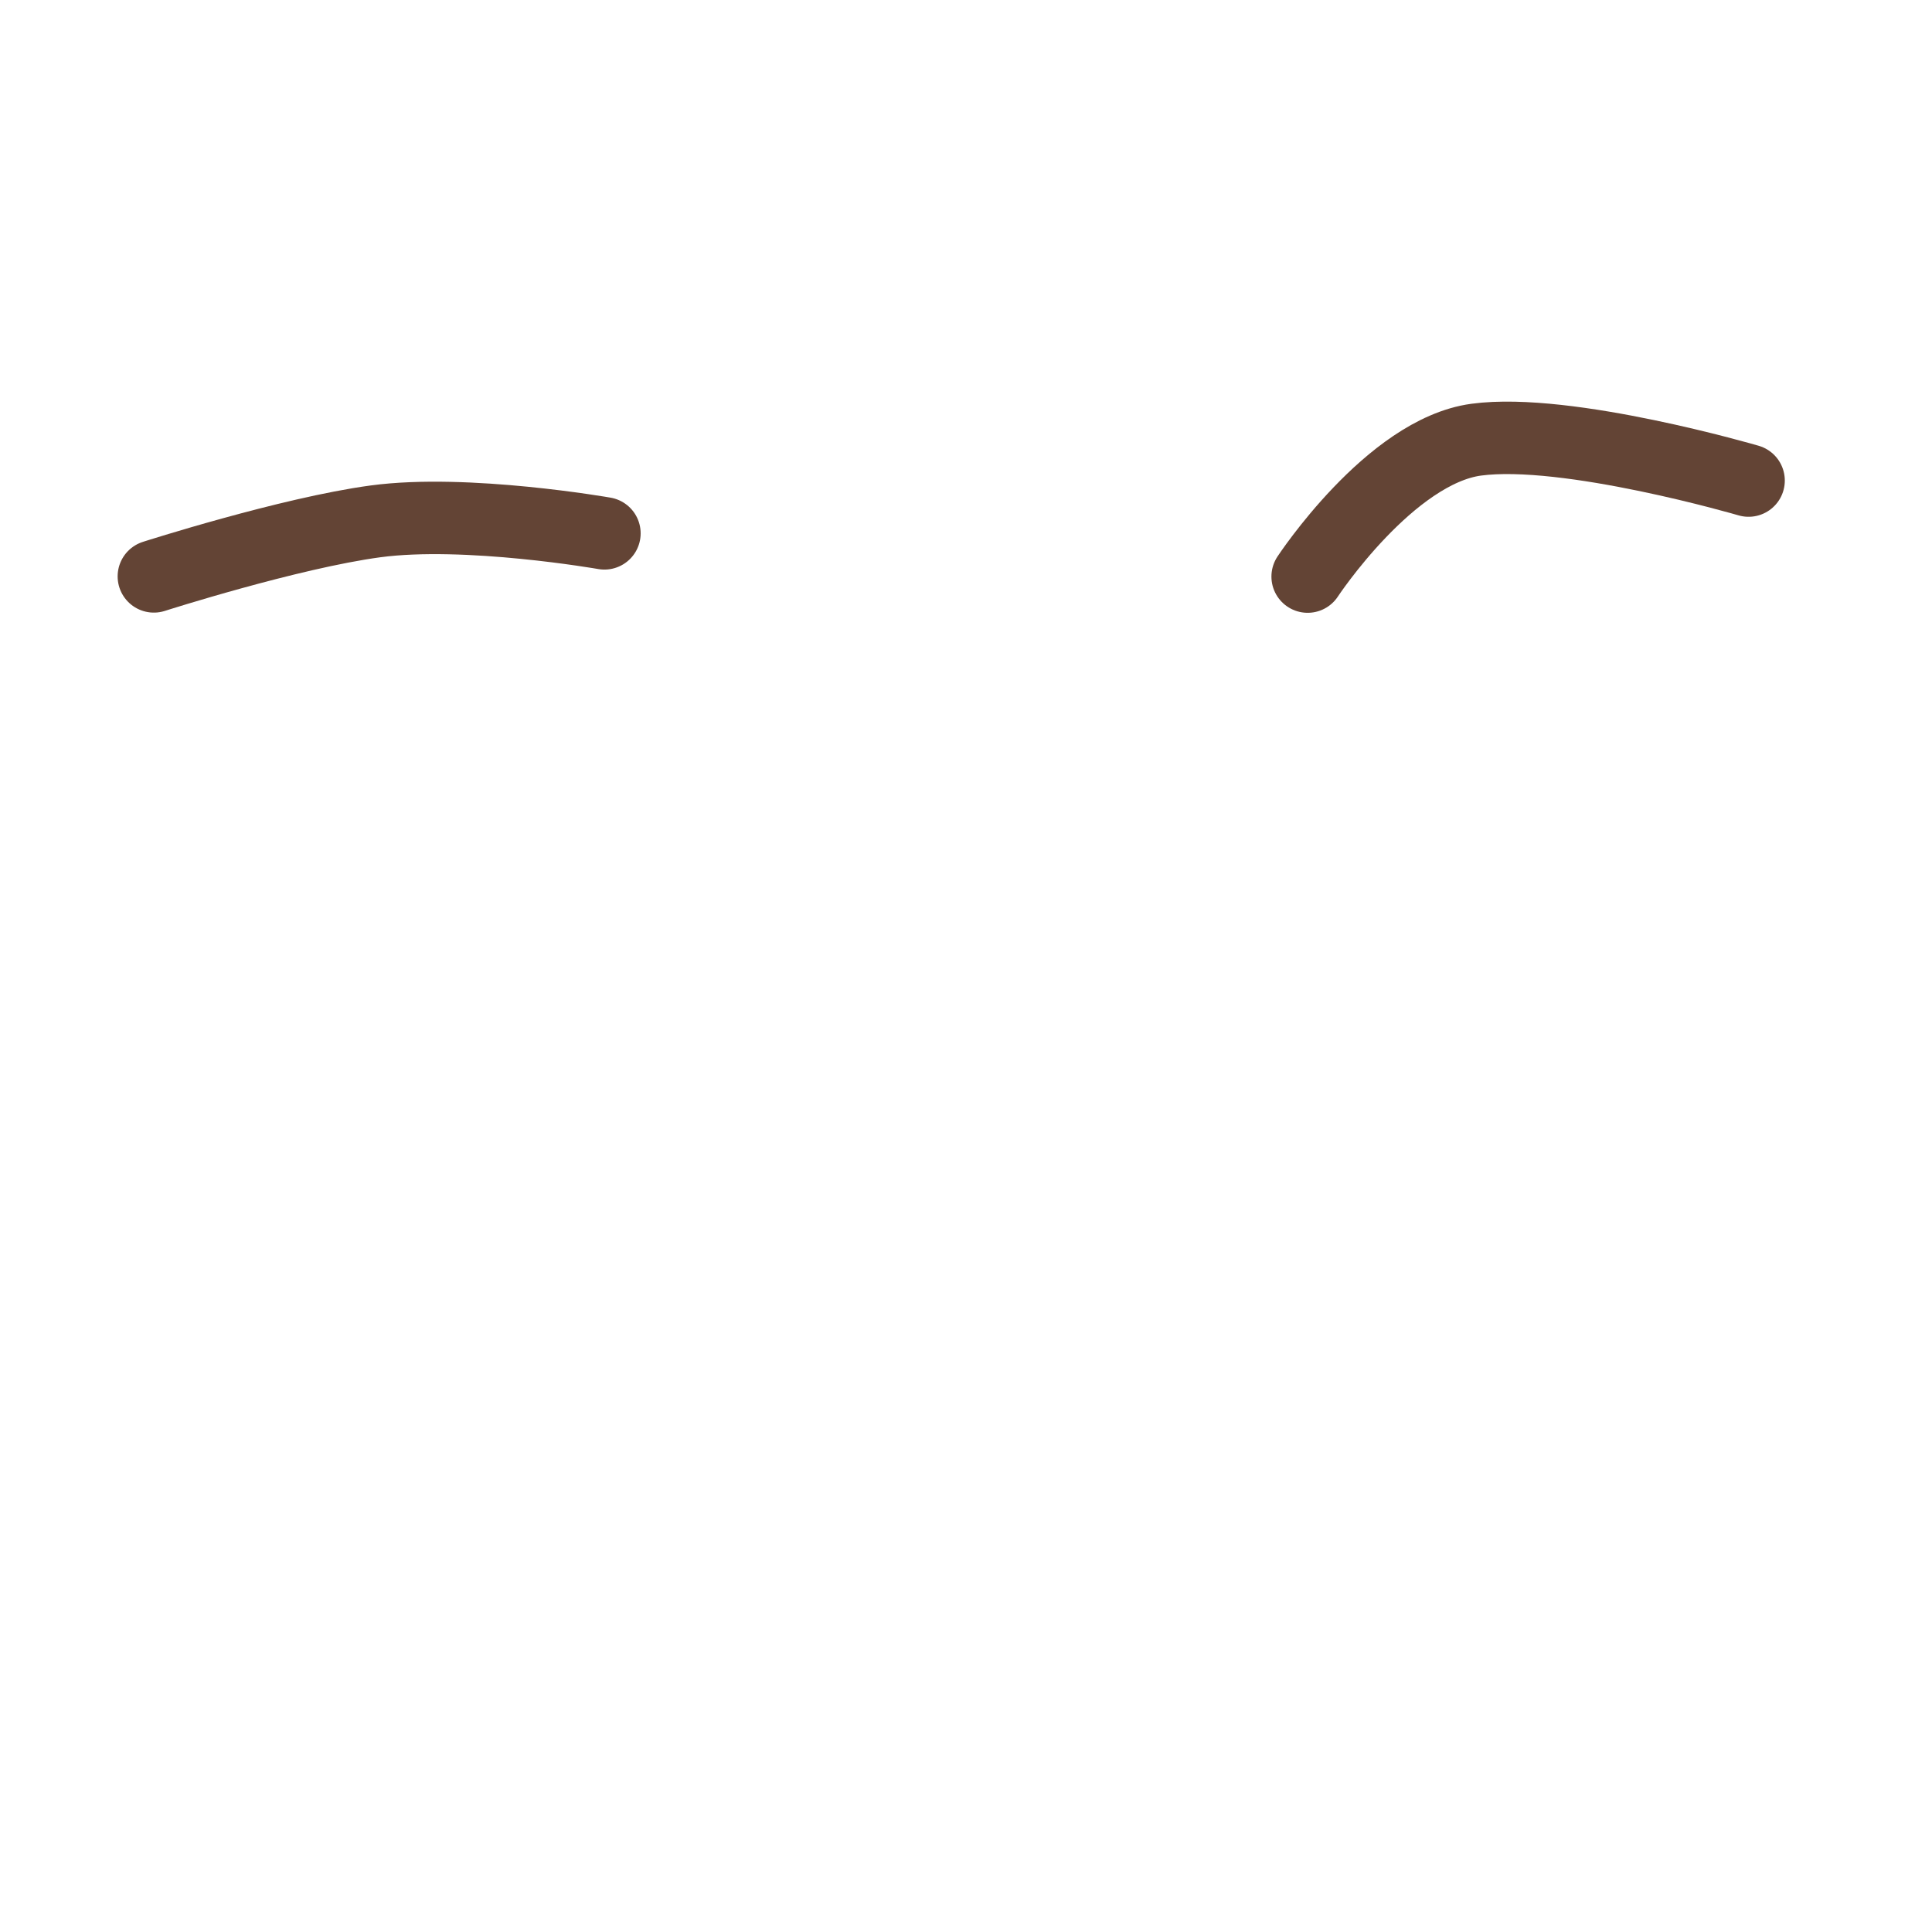
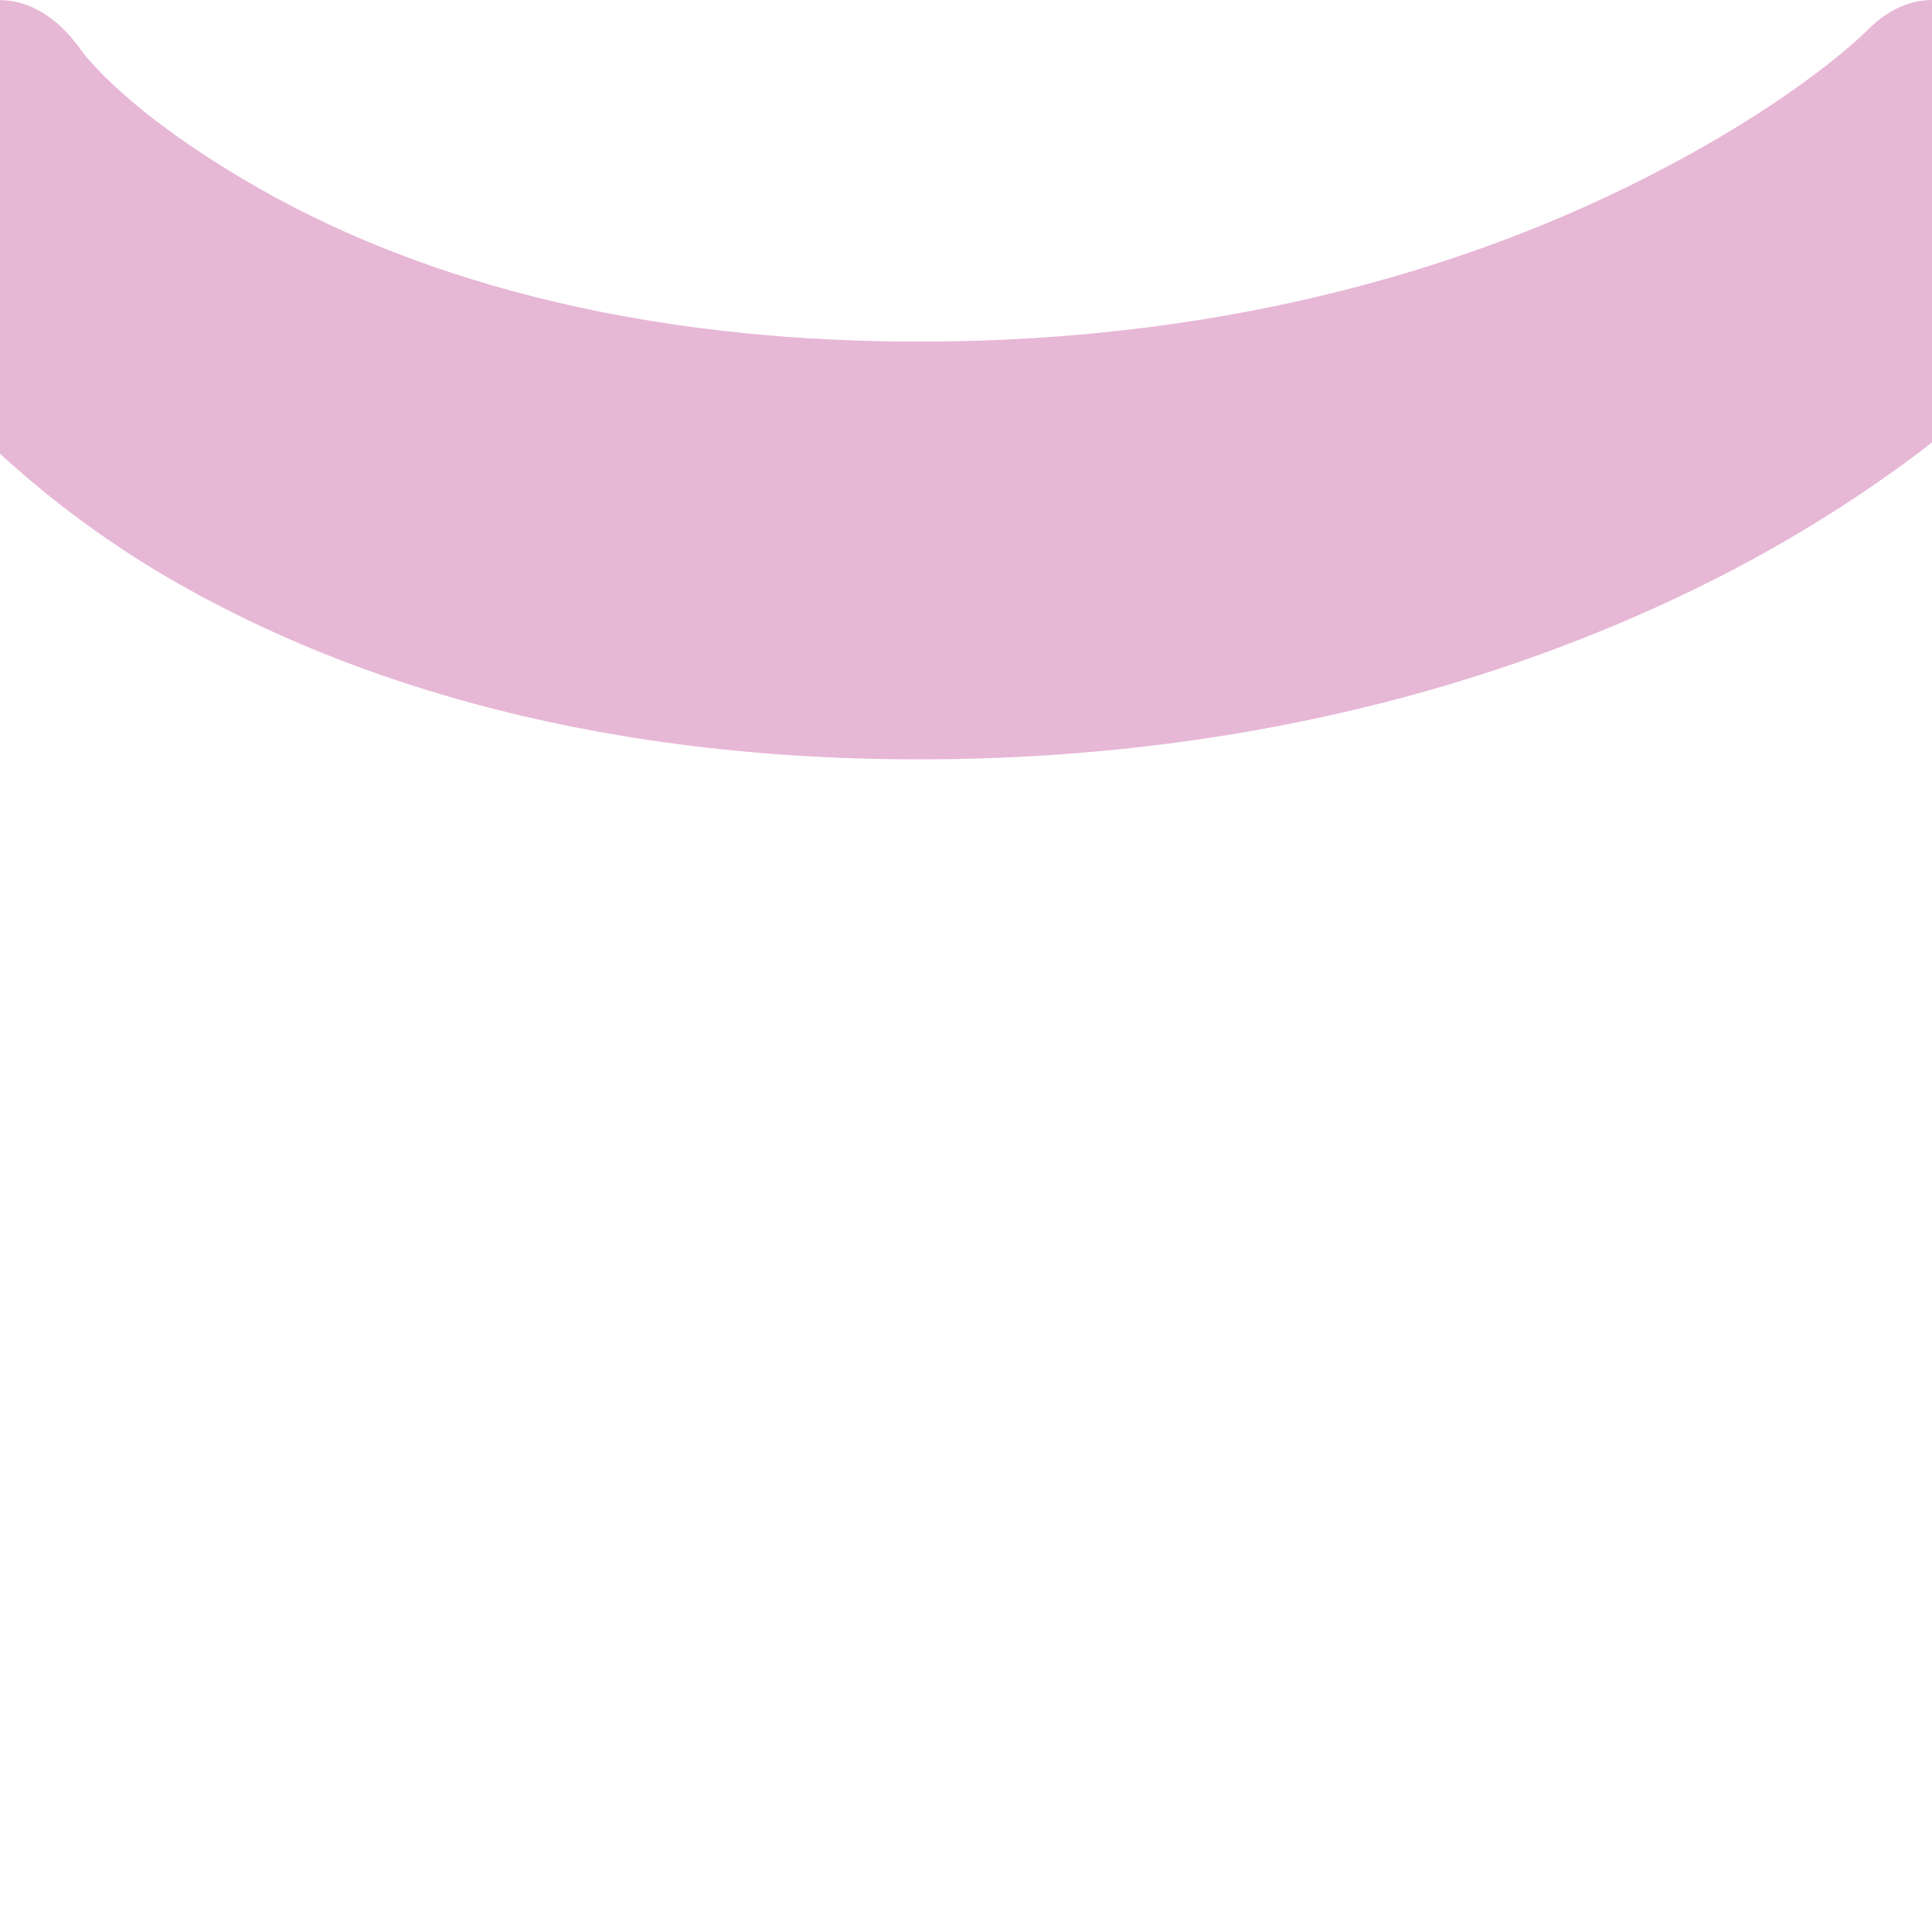
<svg xmlns="http://www.w3.org/2000/svg" width="80" height="80" version="1.1" id="svg6" xml:space="preserve">
  <defs id="defs6" />
-   <path style="fill:#90634d;fill-opacity:0;stroke:#634435;stroke-width:3;stroke-linecap:round;stroke-linejoin:round;stroke-opacity:1;paint-order:fill markers stroke" d="m 72.405,19.899 c 0,0 -7.51,-2.2 -11.277,-1.693 -3.567,0.481 -6.981,5.669 -6.981,5.669" id="path3-11" />
-   <path style="fill:#90634d;fill-opacity:0;stroke:#634435;stroke-width:3;stroke-linecap:round;stroke-linejoin:round;stroke-opacity:1;paint-order:fill markers stroke" d="m 25.028,22.085 c 0,0 -5.715,-1.003 -9.482,-0.496 -3.567,0.481 -9.175,2.278 -9.175,2.278" id="path3-2" />
+   <path id="path11" style="baseline-shift:baseline;display:inline;overflow:visible;vector-effect:none;fill:#e7b7d6;fill-opacity:1;stroke-width:1;stroke-linecap:round;stroke-linejoin:round;paint-order:fill markers stroke;enable-background:accumulate;stop-color:#000000" d="M 80,9.405463e-4 A 5.163,8.648 0 0 0 77.346,1.23 c 0,0 -2.806,2.898 -9.35,6.203 C 61.452,10.738 51.492,14.136 38.099,14.145 24.708,14.155 15.781,10.763 10.317,7.565 4.854,4.368 3.282,1.974 3.282,1.974 A 5.163,8.648 0 0 0 9.7575943e-7,0.006 V 8.652 18.787 C 1.687,20.335 4.005,22.192 6.912,23.893 c 6.629,3.879 16.752,7.56 31.189,7.55 14.435,-0.011 25.427,-3.685 32.876,-7.447 3.977,-2.008 7.035,-4.131 9.023,-5.674 V 8.652 Z" />
</svg>
